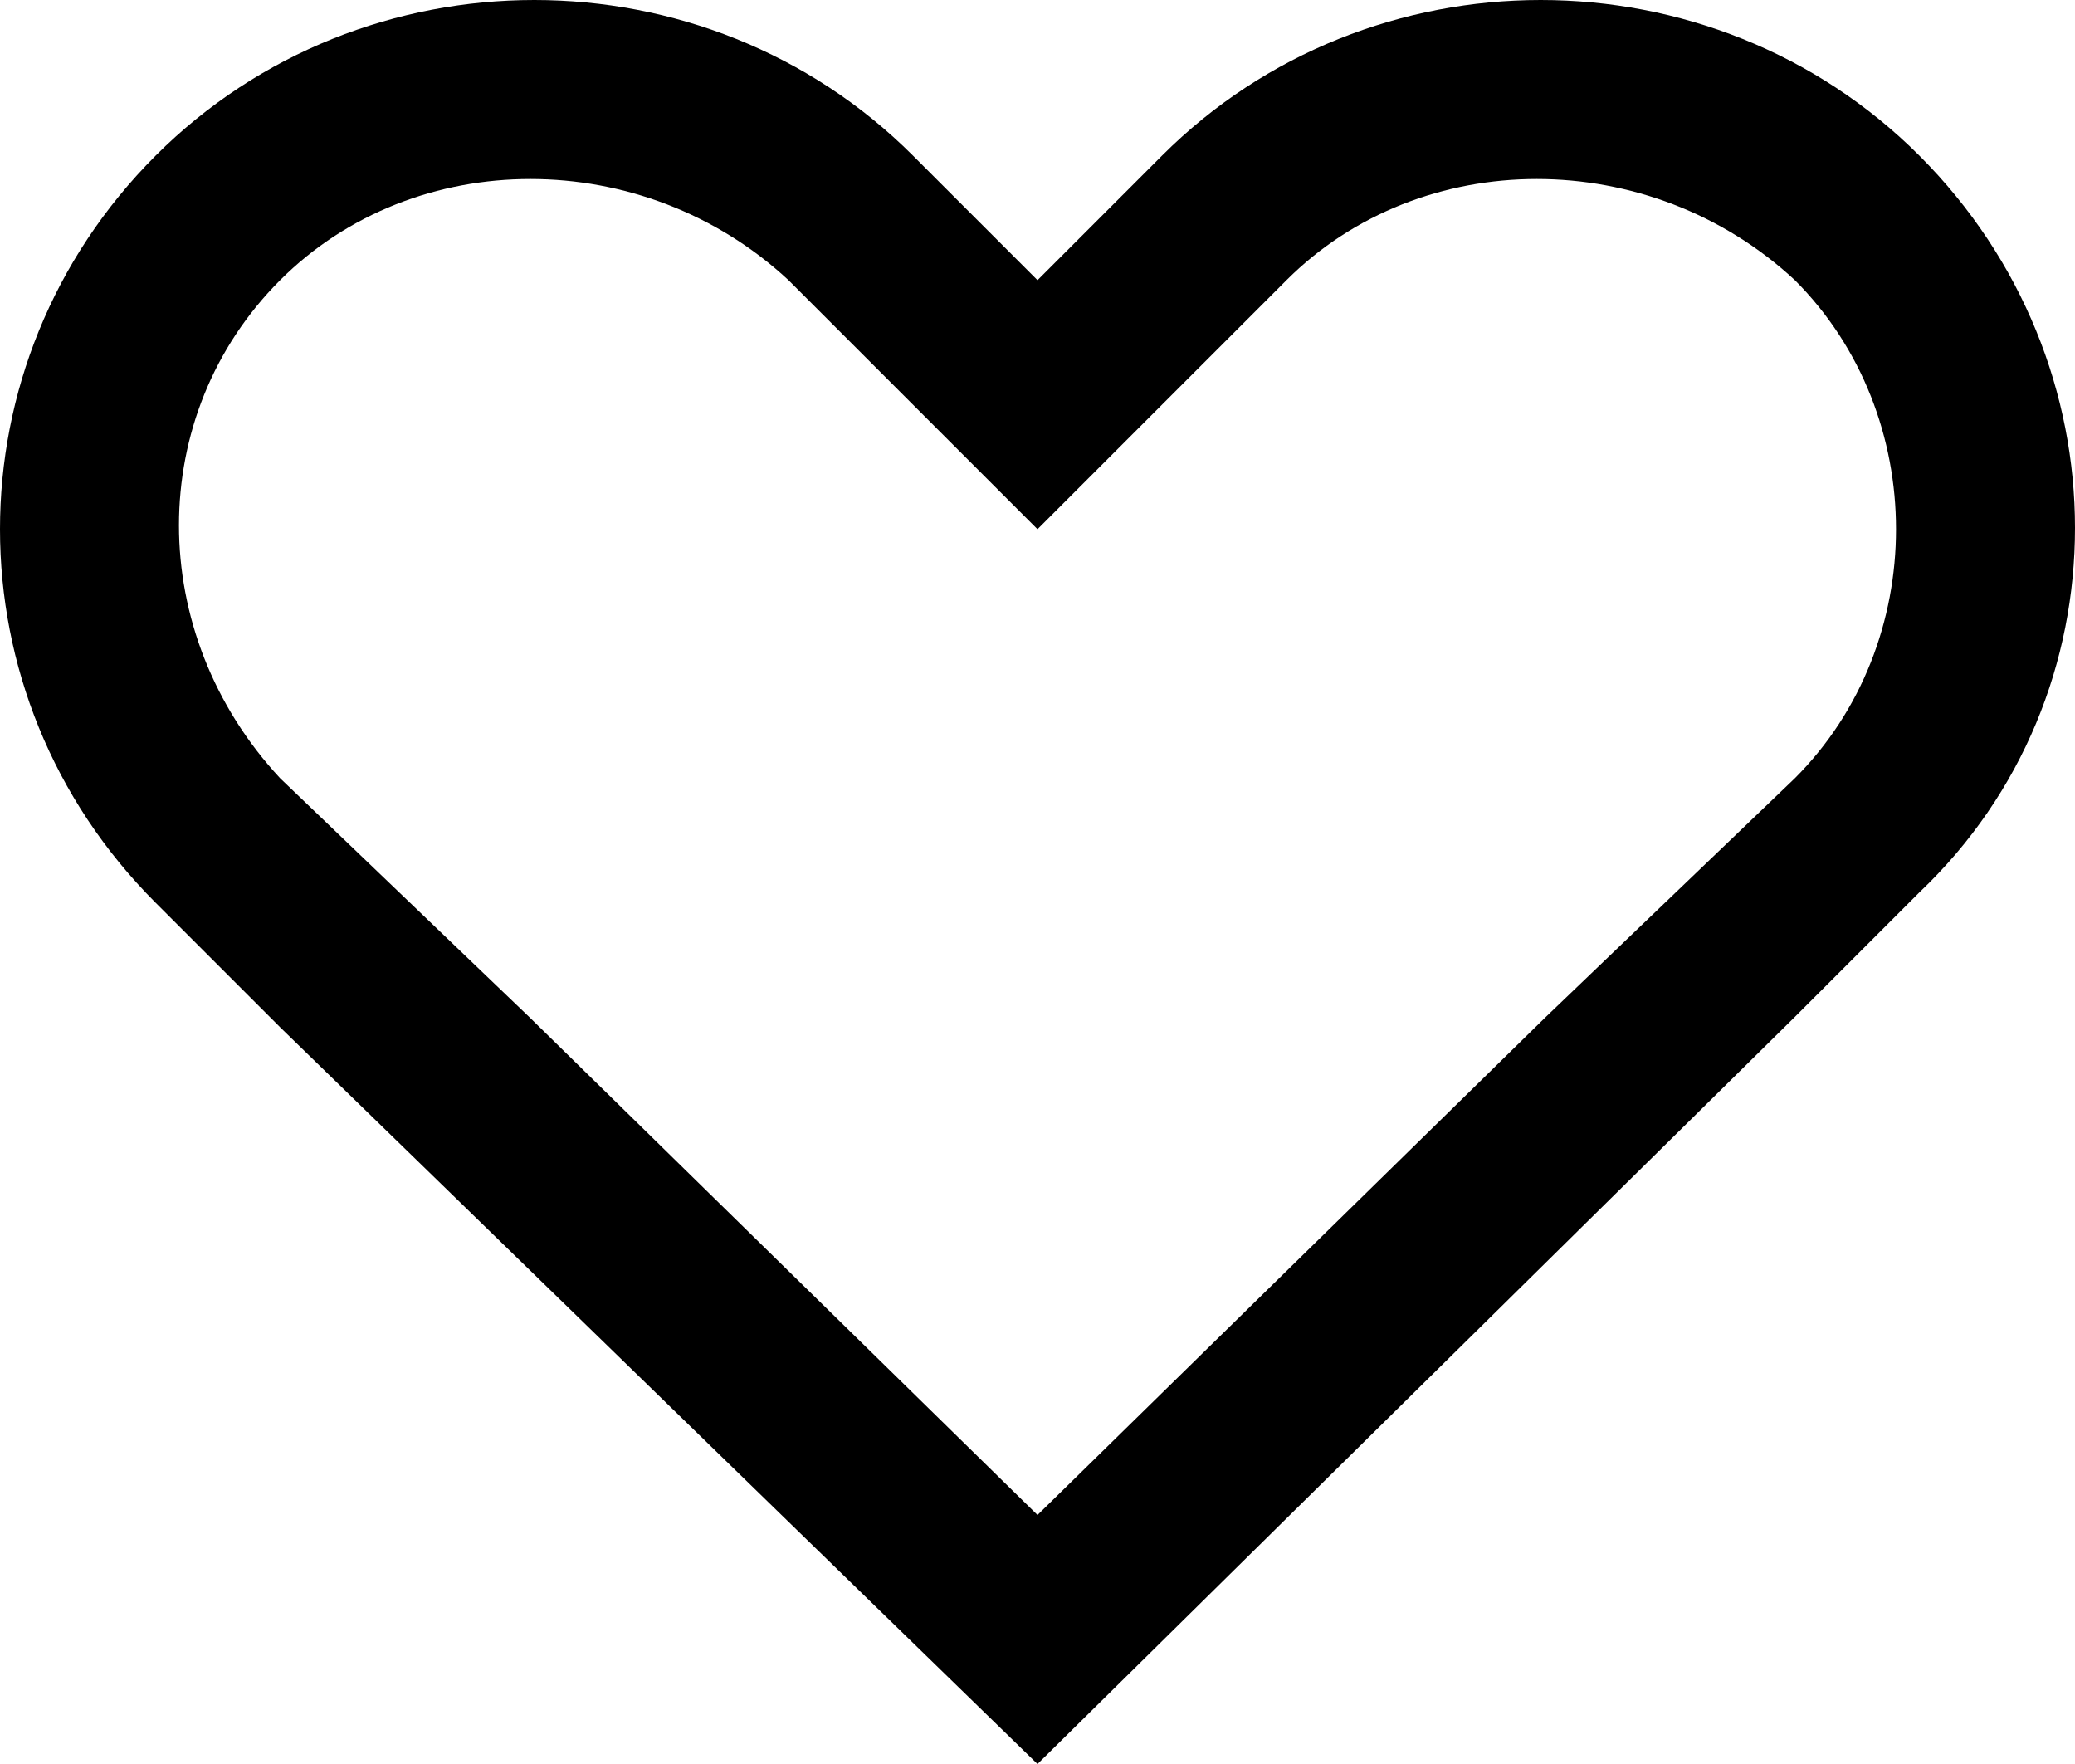
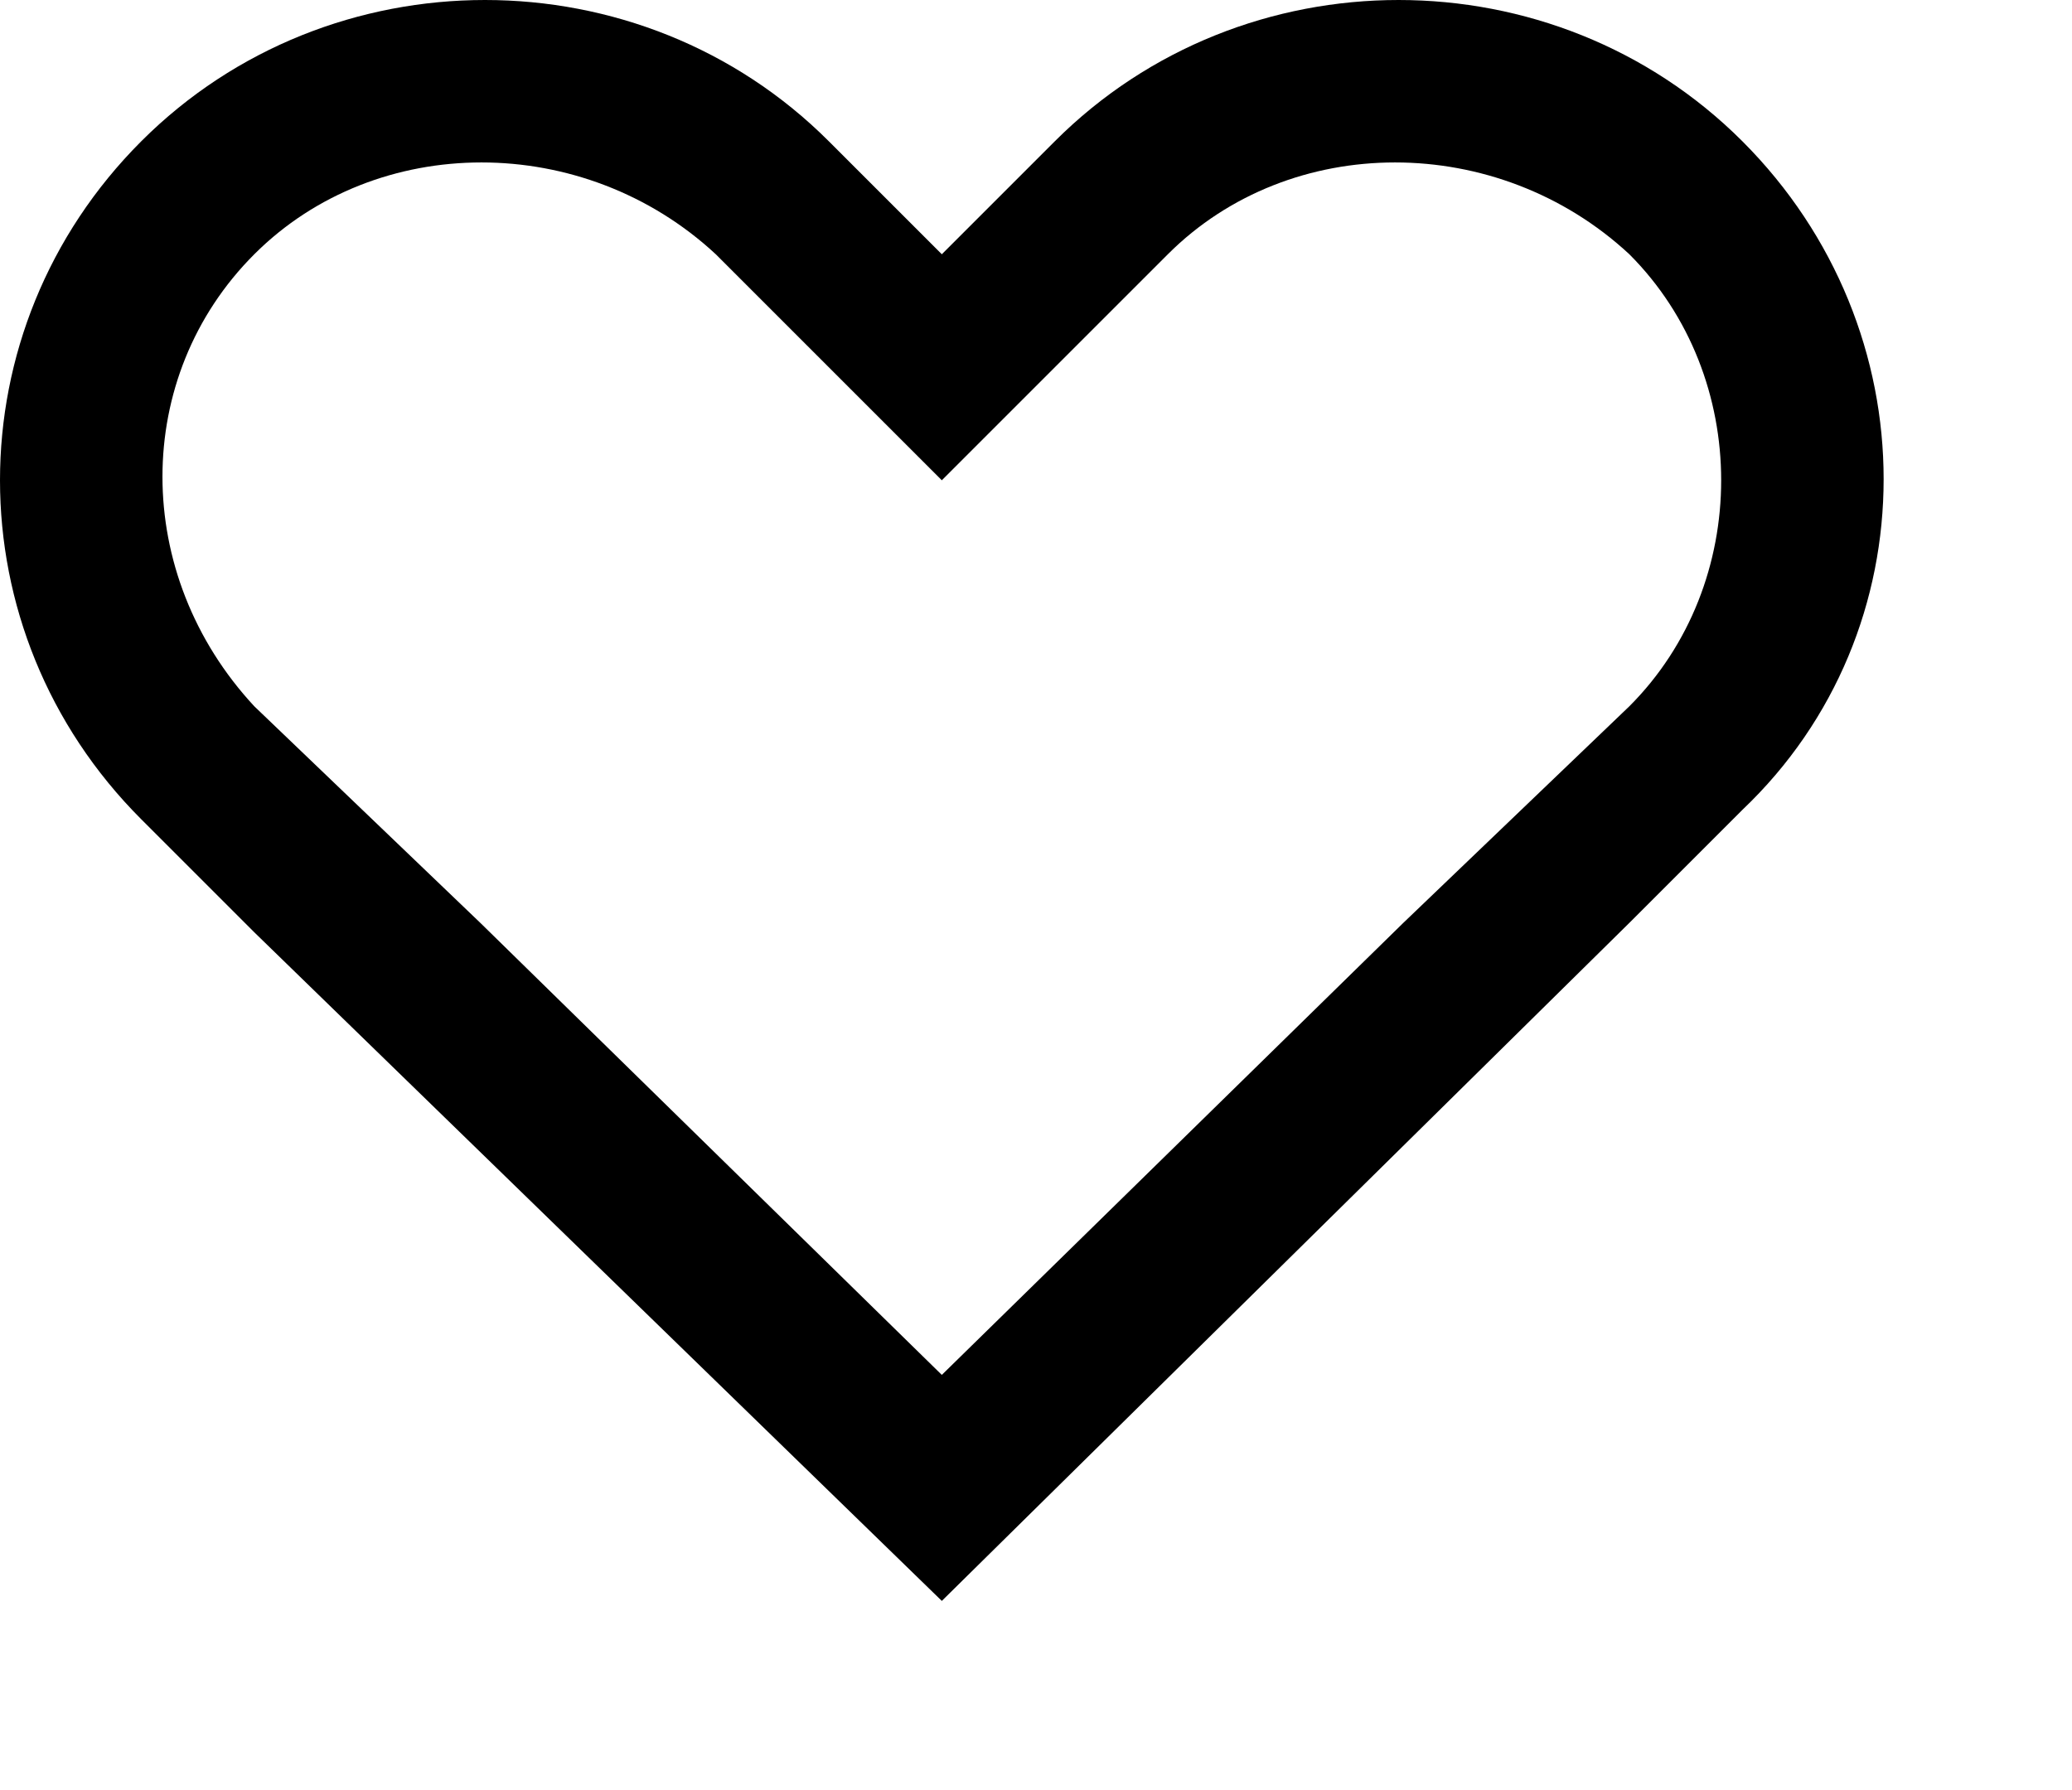
- <svg xmlns="http://www.w3.org/2000/svg" enable-background="new 0 0 20 17" viewBox="0 0 20 17">
+ <svg xmlns="http://www.w3.org/2000/svg" viewBox="0 0 22 19">
  <path d="m18.5 1.5c-2-2-5.3-2-7.3 0l-1.2 1.2-1.2-1.2c-2-2-5.3-2-7.3 0s-2 5.2 0 7.2l1.2 1.2 7.3 7.1 7.3-7.2 1.2-1.2c2-1.9 2-5.1 0-7.1zm-3.6 8.3-4.9 4.8-4.9-4.8-2.4-2.3c-1.3-1.4-1.3-3.5 0-4.8s3.5-1.3 4.9 0l2.4 2.4 2.4-2.4c1.3-1.3 3.5-1.3 4.9 0 1.3 1.3 1.3 3.5 0 4.8z" />
</svg>
